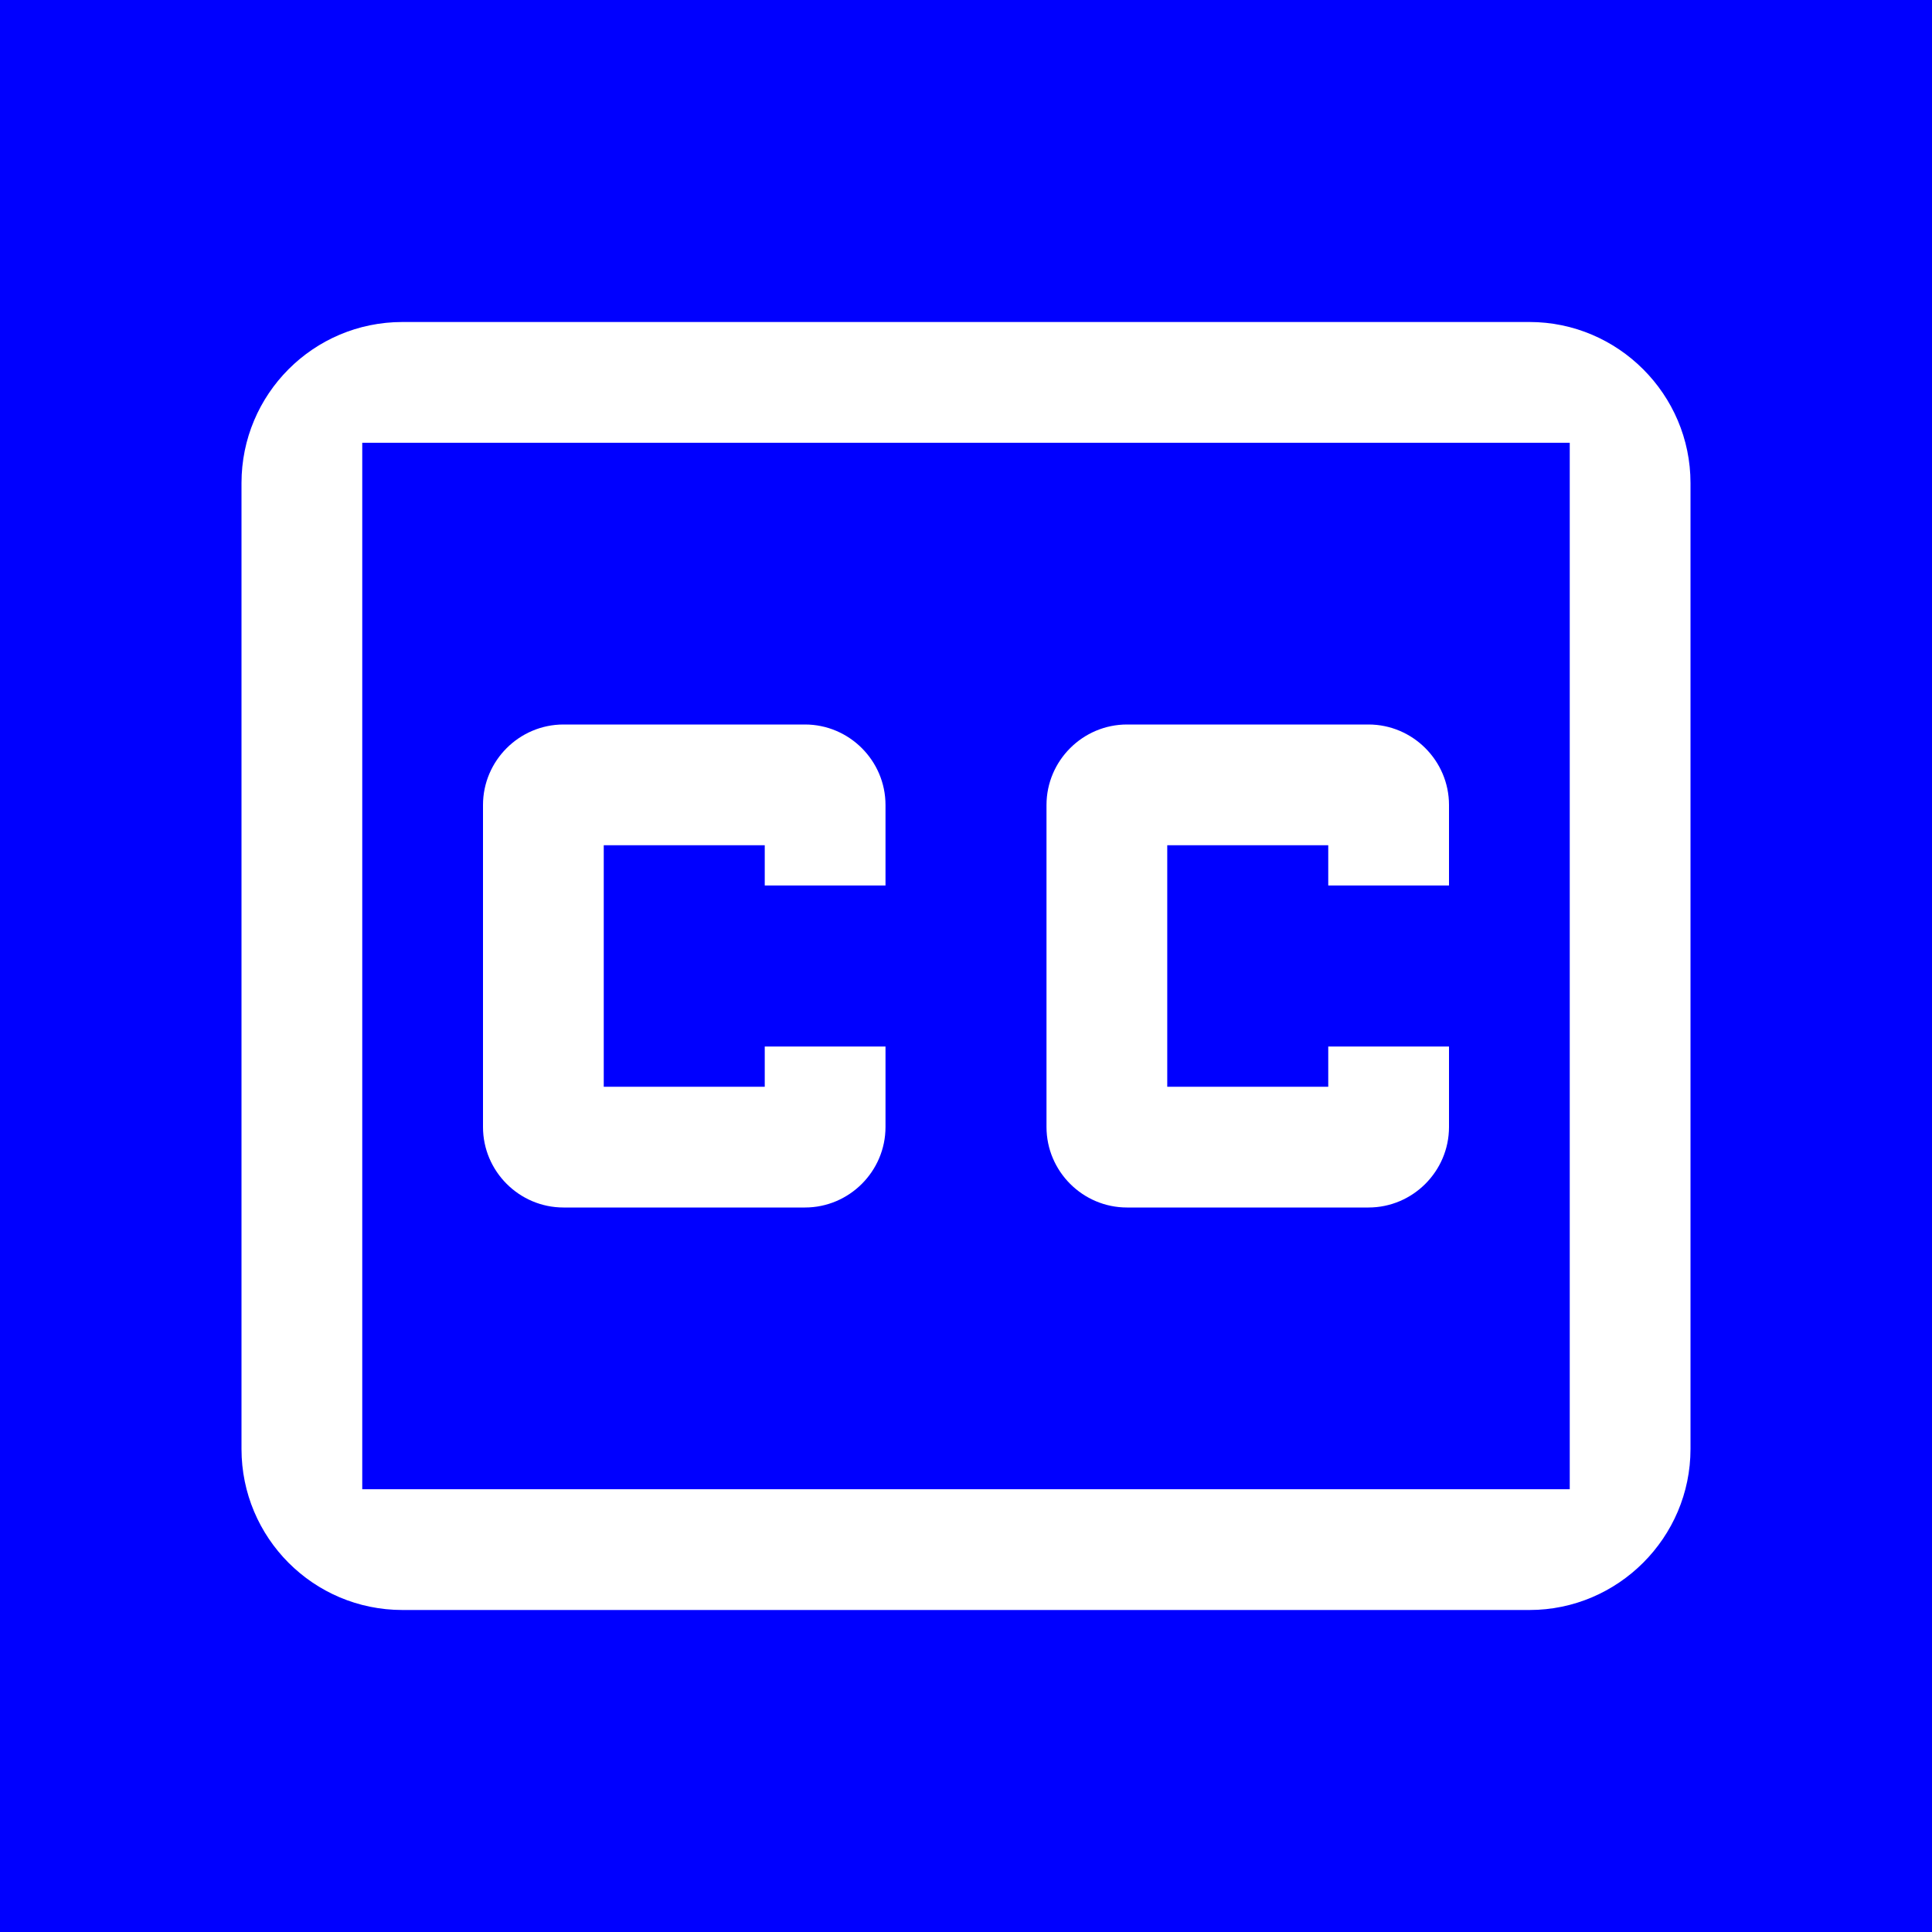
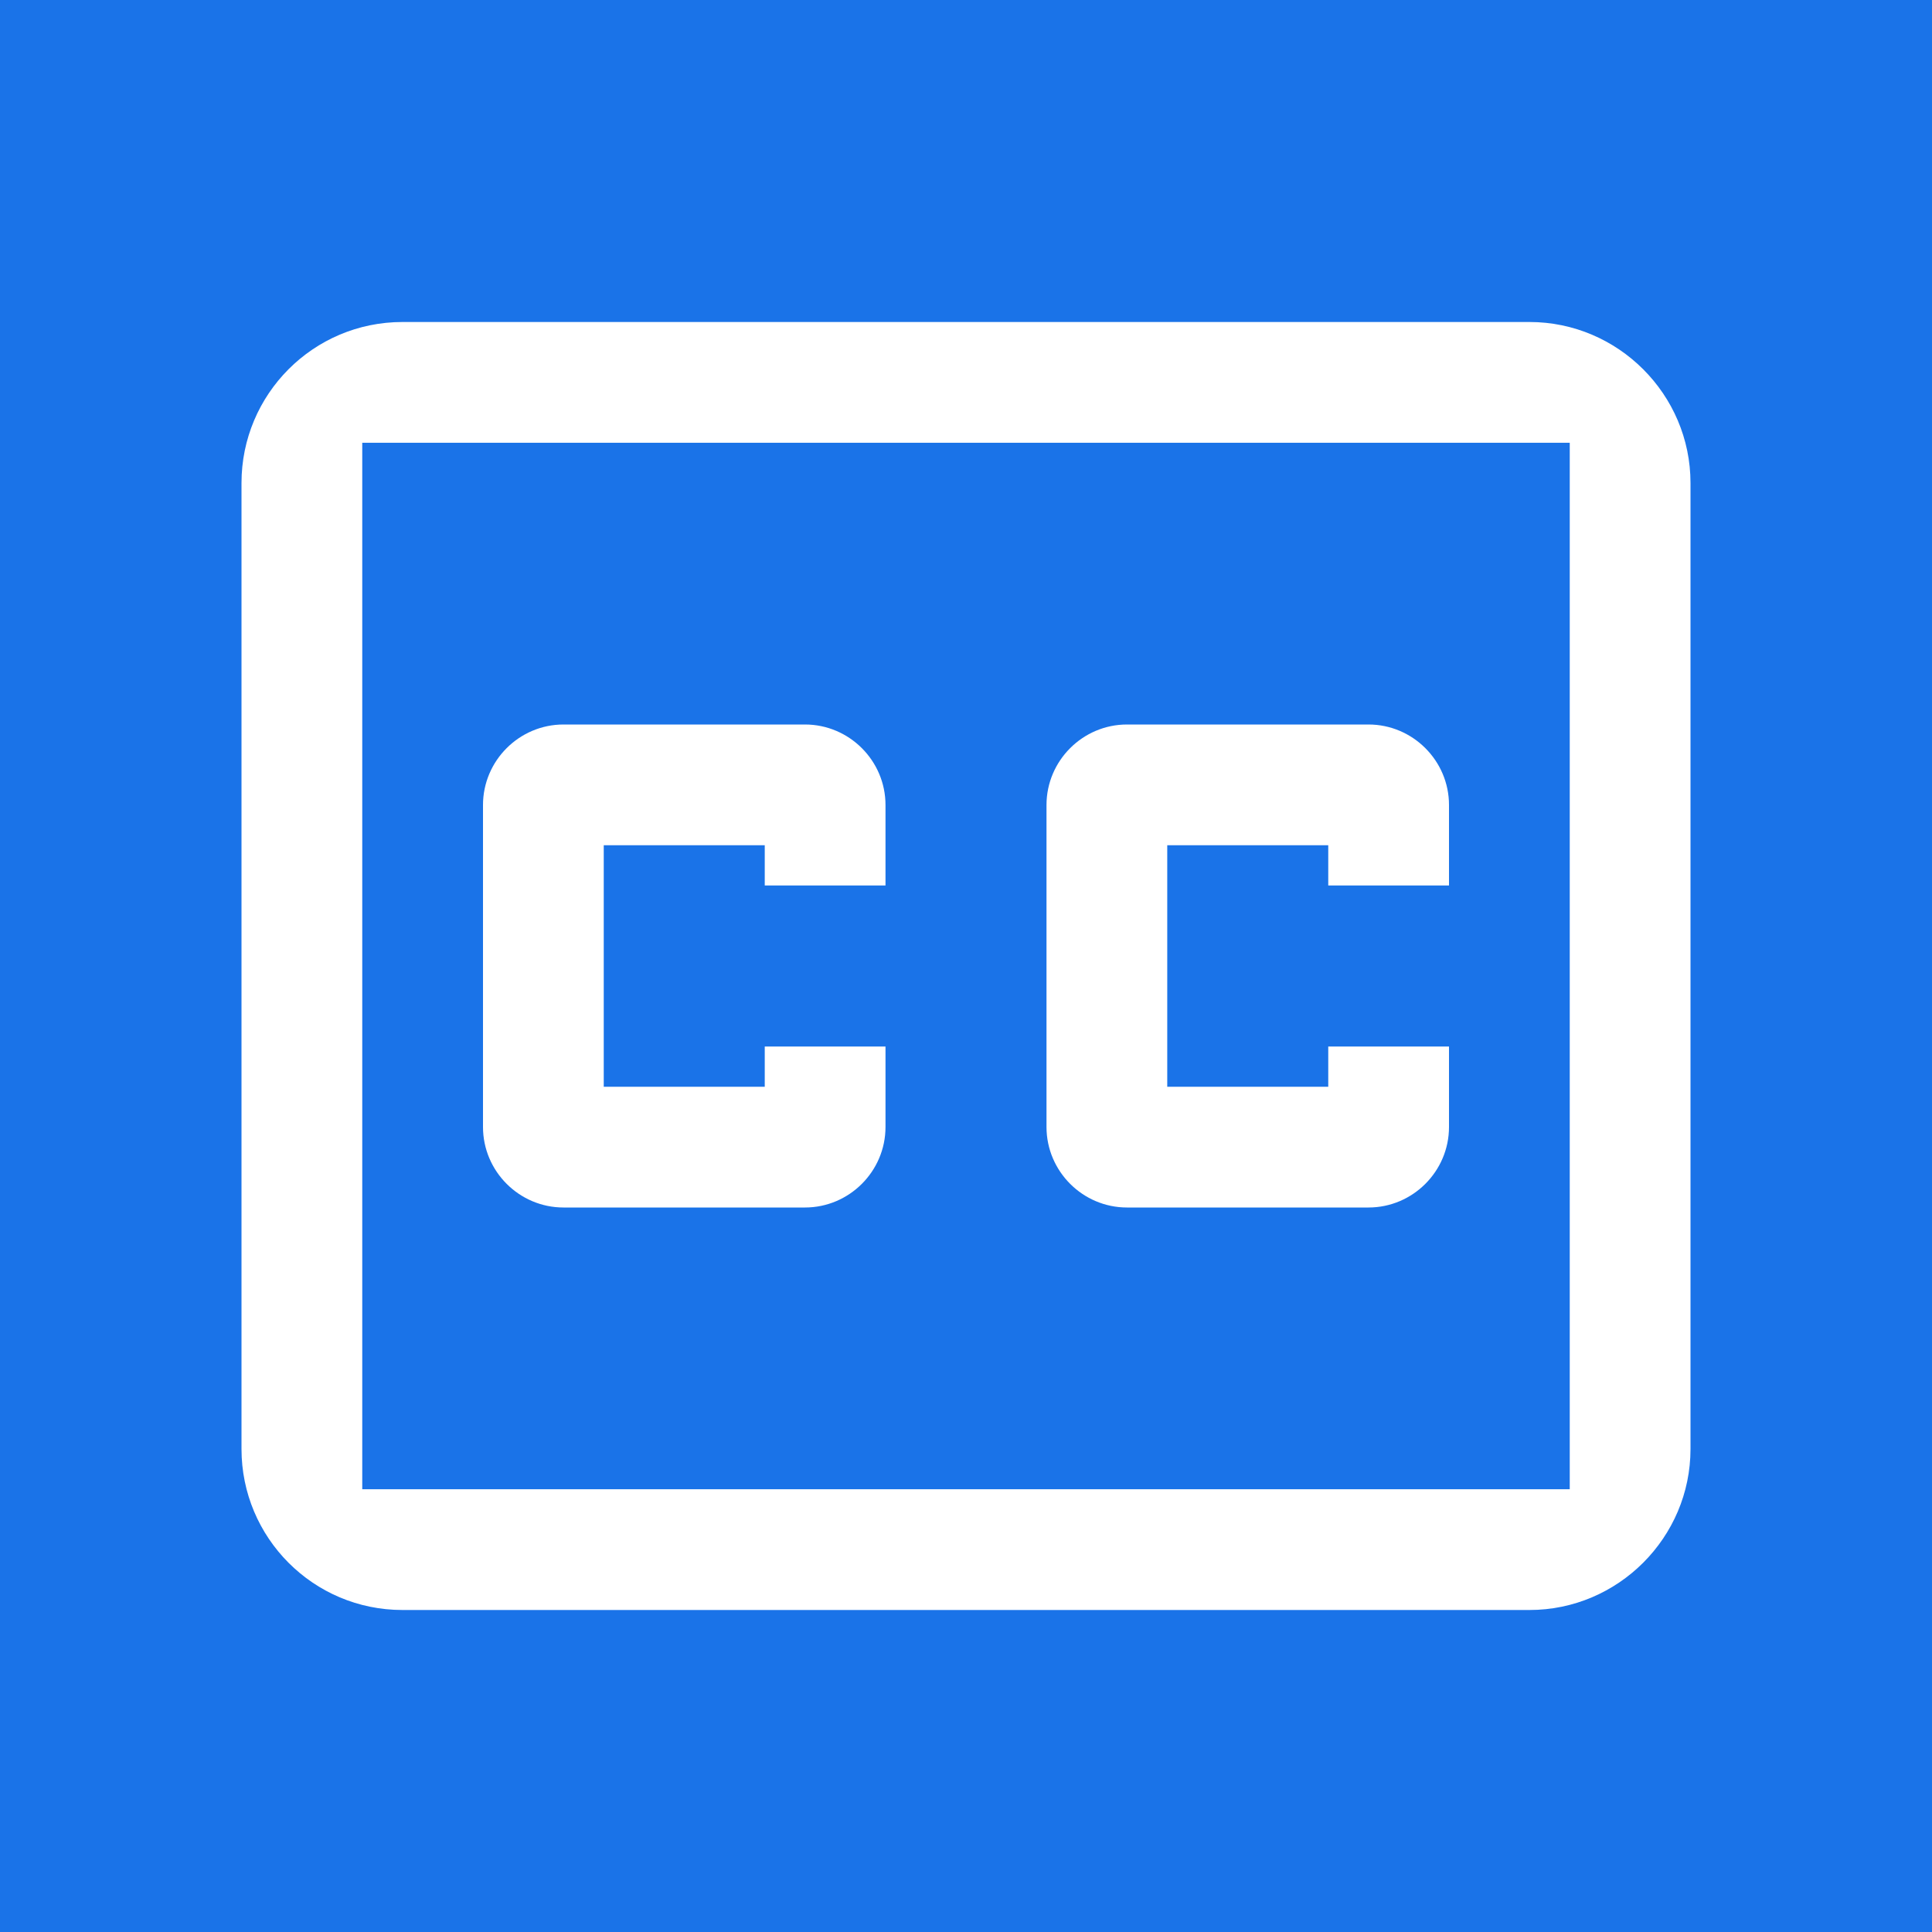
<svg xmlns="http://www.w3.org/2000/svg" height="48px" viewBox="0 0 24 24" width="48px" fill="#ffffff">
-   <rect fill="#0000ff" height="24" width="24" />
+   <rect fill="#1a73e8" height="24" width="24" />
  <path d="M19.5 5.5v13h-15v-13h15zM19 4H5c-1.11 0-2 .9-2 2v12c0 1.1.89 2 2 2h14c1.1 0 2-.9 2-2V6c0-1.1-.9-2-2-2zm-8 7H9.5v-.5h-2v3h2V13H11v1c0 .55-.45 1-1 1H7c-.55 0-1-.45-1-1v-4c0-.55.45-1 1-1h3c.55 0 1 .45 1 1v1zm7 0h-1.5v-.5h-2v3h2V13H18v1c0 .55-.45 1-1 1h-3c-.55 0-1-.45-1-1v-4c0-.55.45-1 1-1h3c.55 0 1 .45 1 1v1z" />
</svg>
